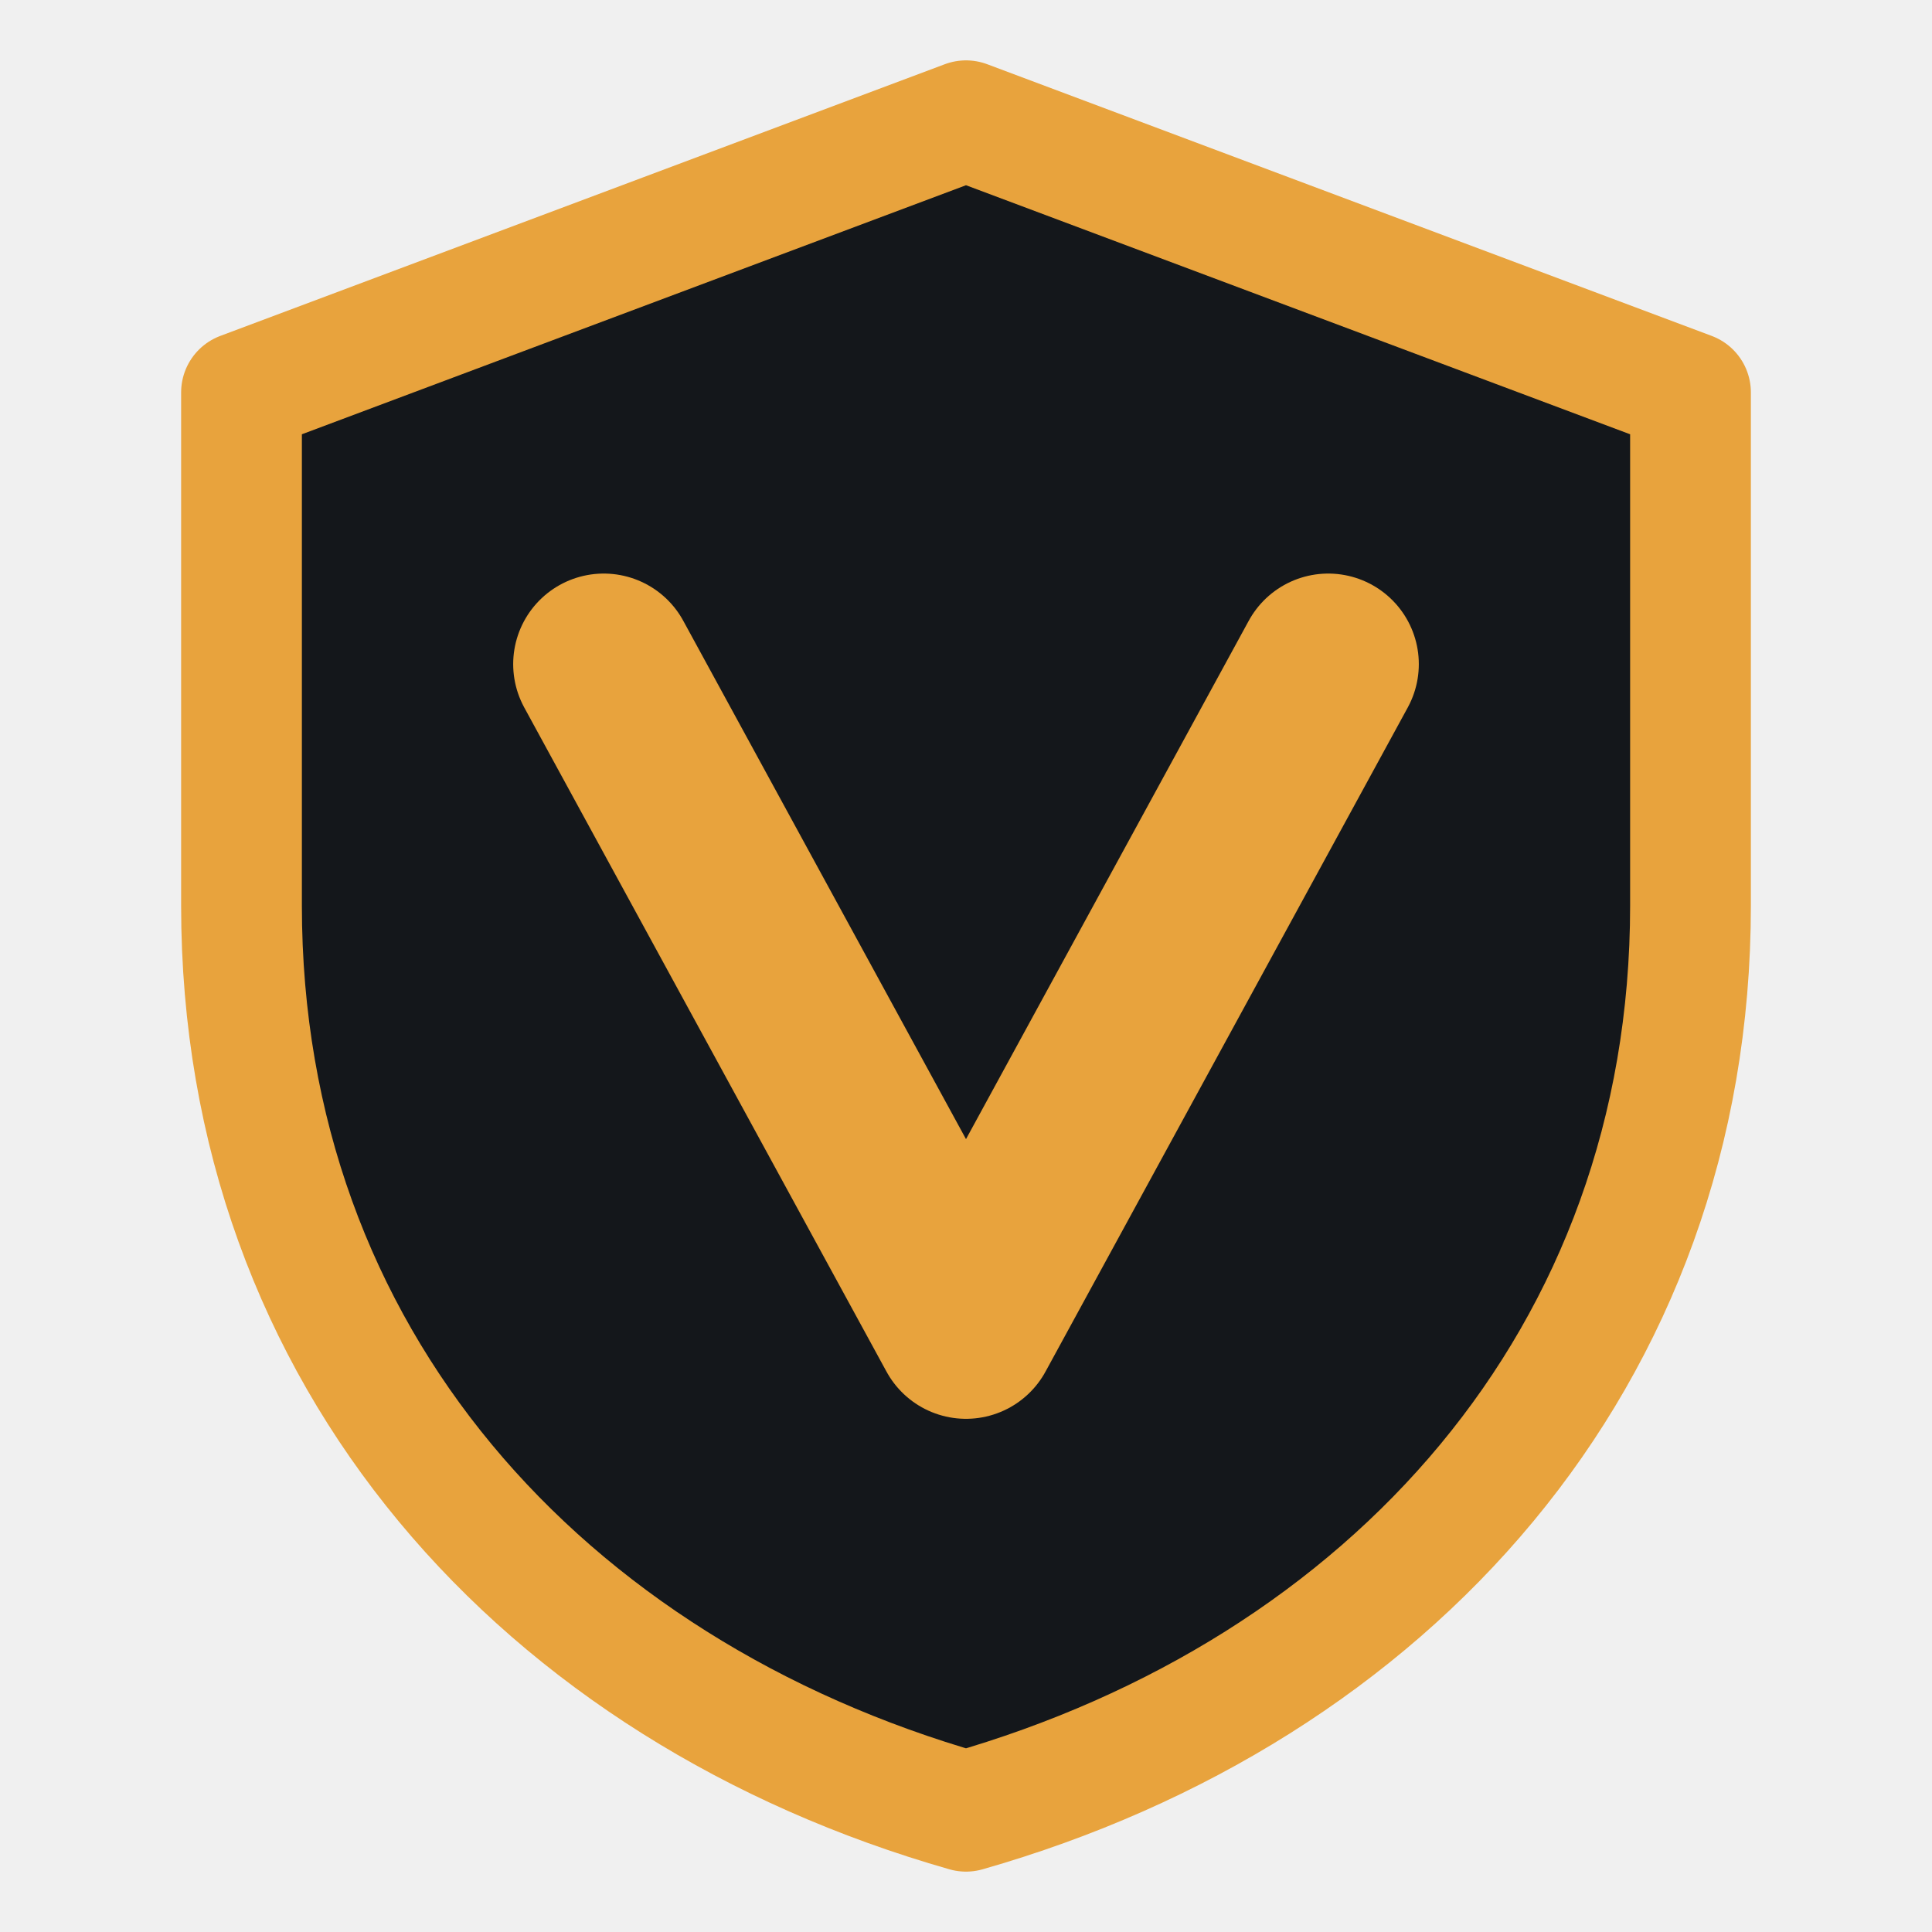
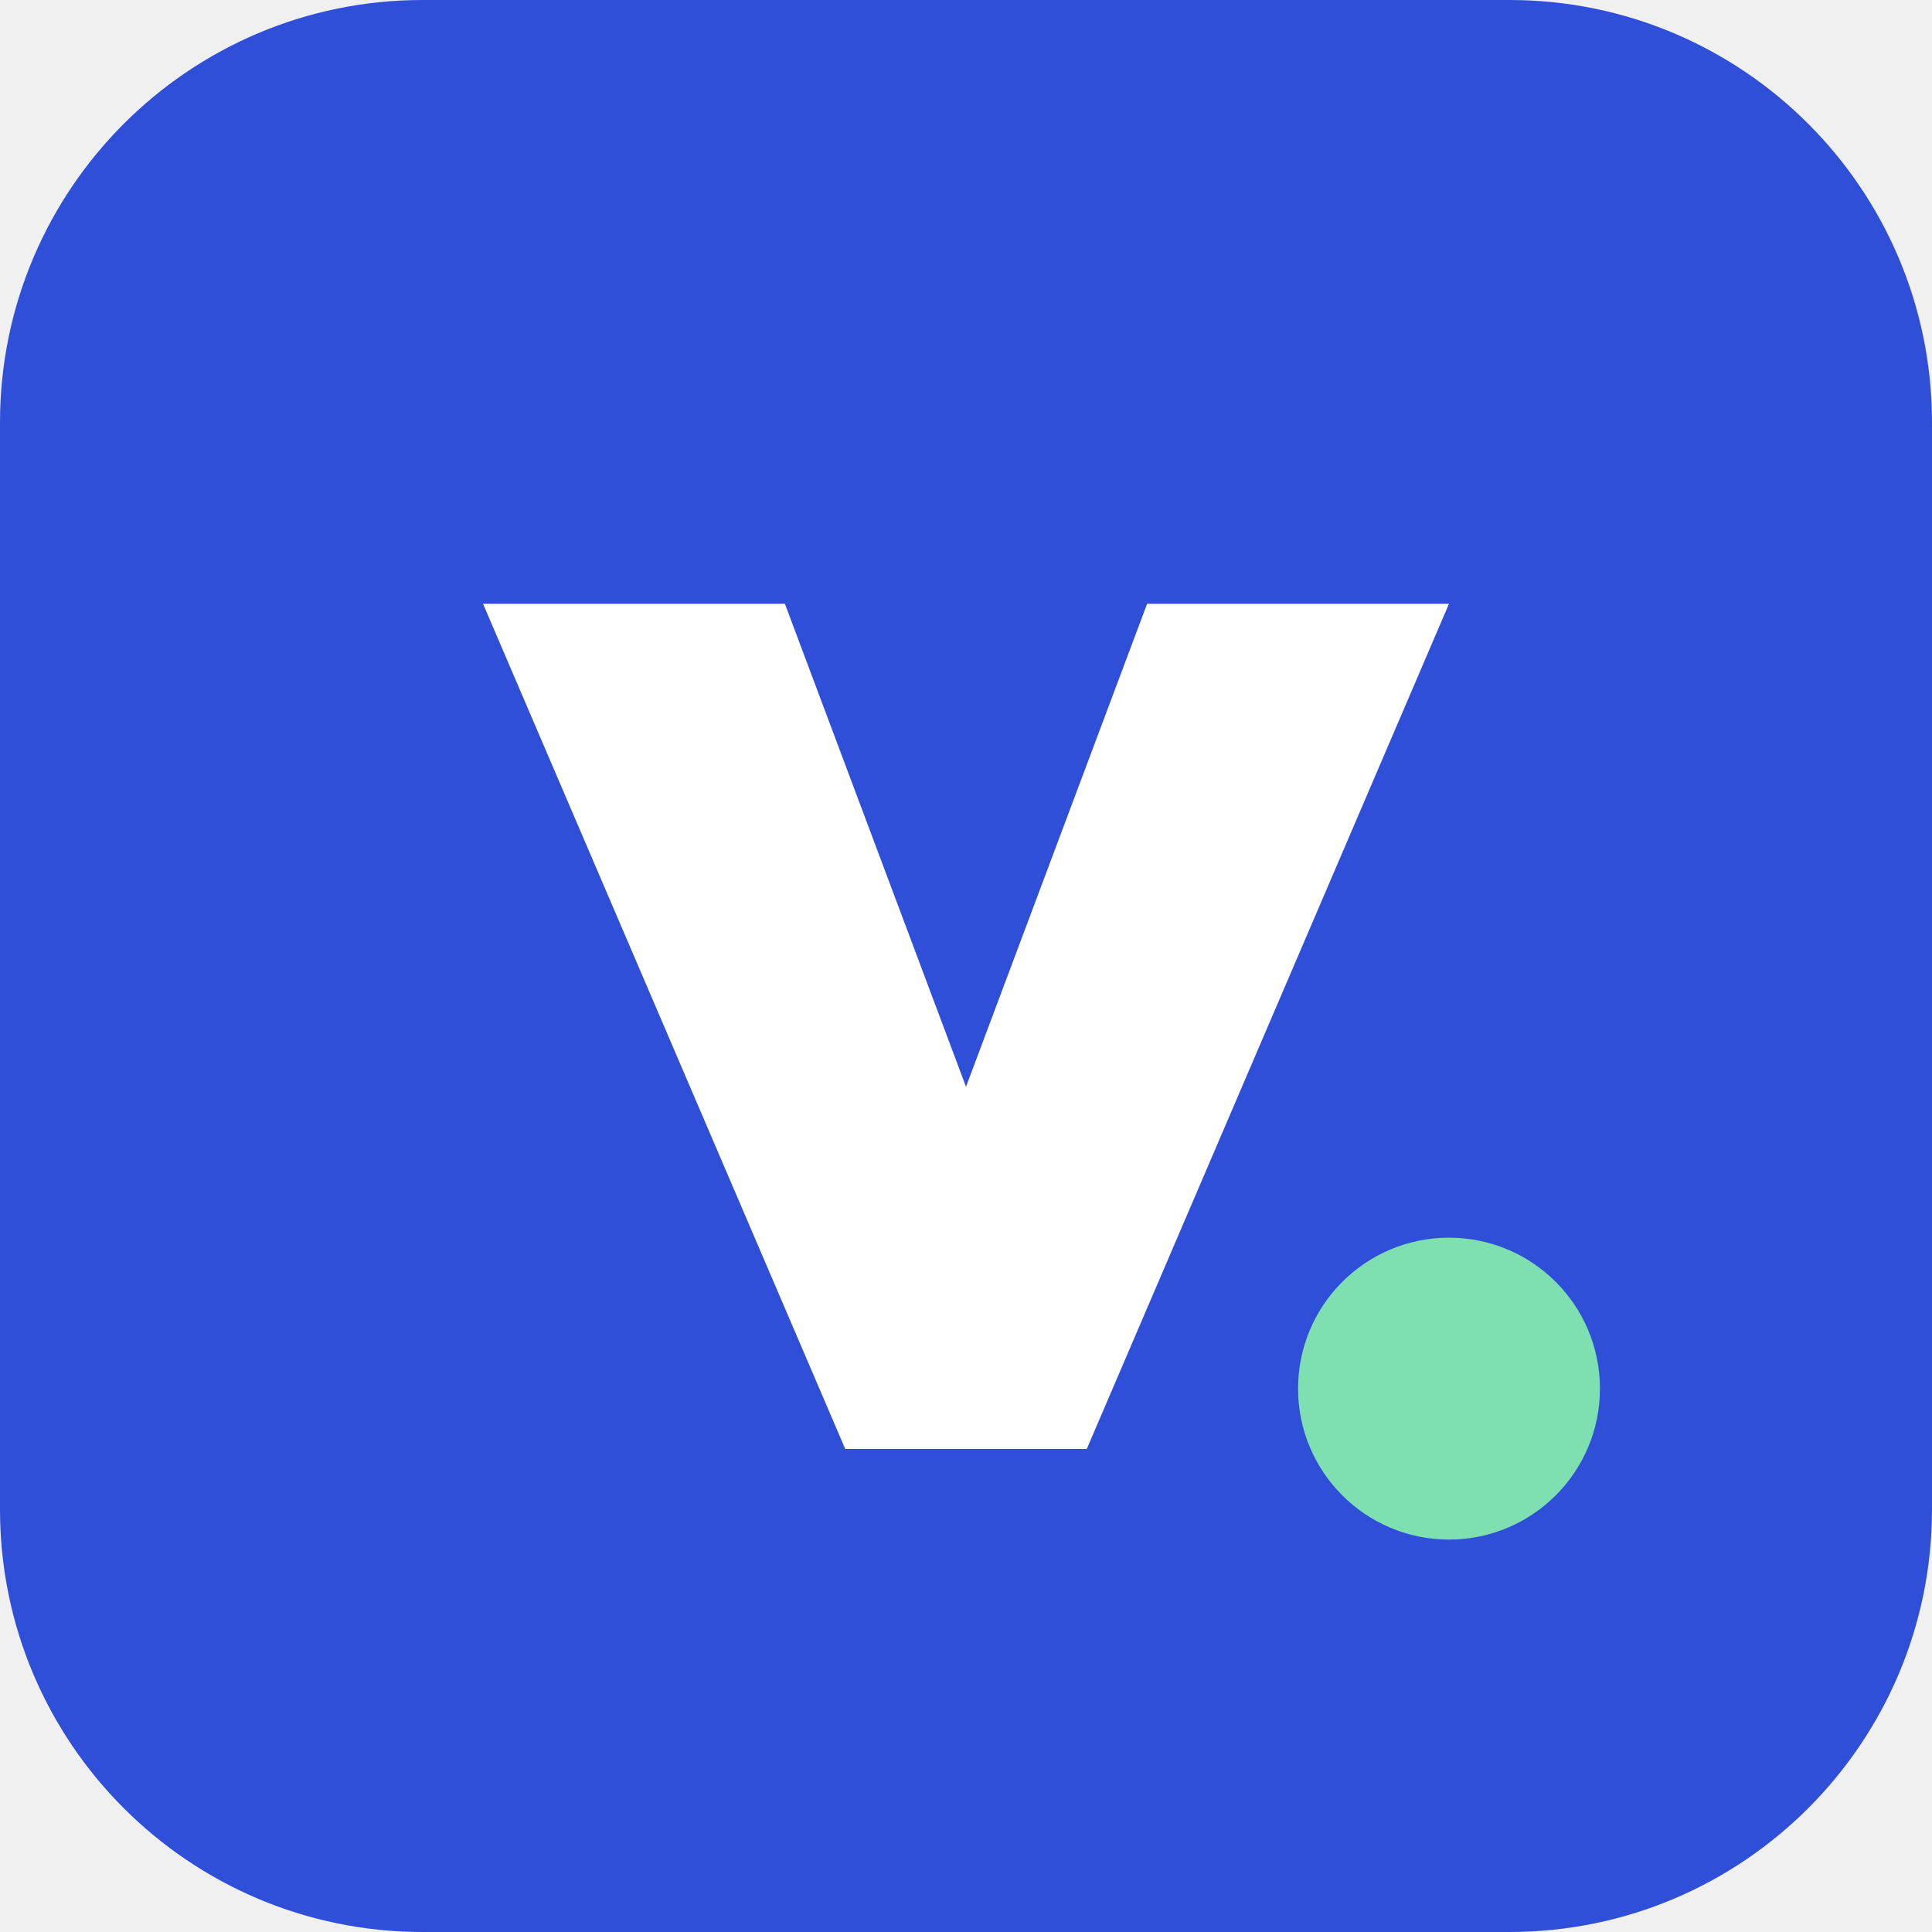
<svg xmlns="http://www.w3.org/2000/svg" viewBox="0 0 64 64">
-   <path fill="#14171B" stroke="#E8A33D" stroke-width="4" stroke-linejoin="round" d="M32 4 8 13v17c0 15 10 26 24 30 14-4 24-15 24-30V13Z" />
-   <path fill="none" stroke="#E8A33D" stroke-width="6" stroke-linecap="round" stroke-linejoin="round" d="m20 22 12 22 12-22" />
+   <rect width="64" height="64" rx="14" fill="#2f4fd8" />
+   <path d="M16 20h10l6 16 6-16h10L36 48h-8Z" fill="#fff" />
+   <circle cx="48" cy="46" r="5" fill="#7ee0b0" />
</svg>
